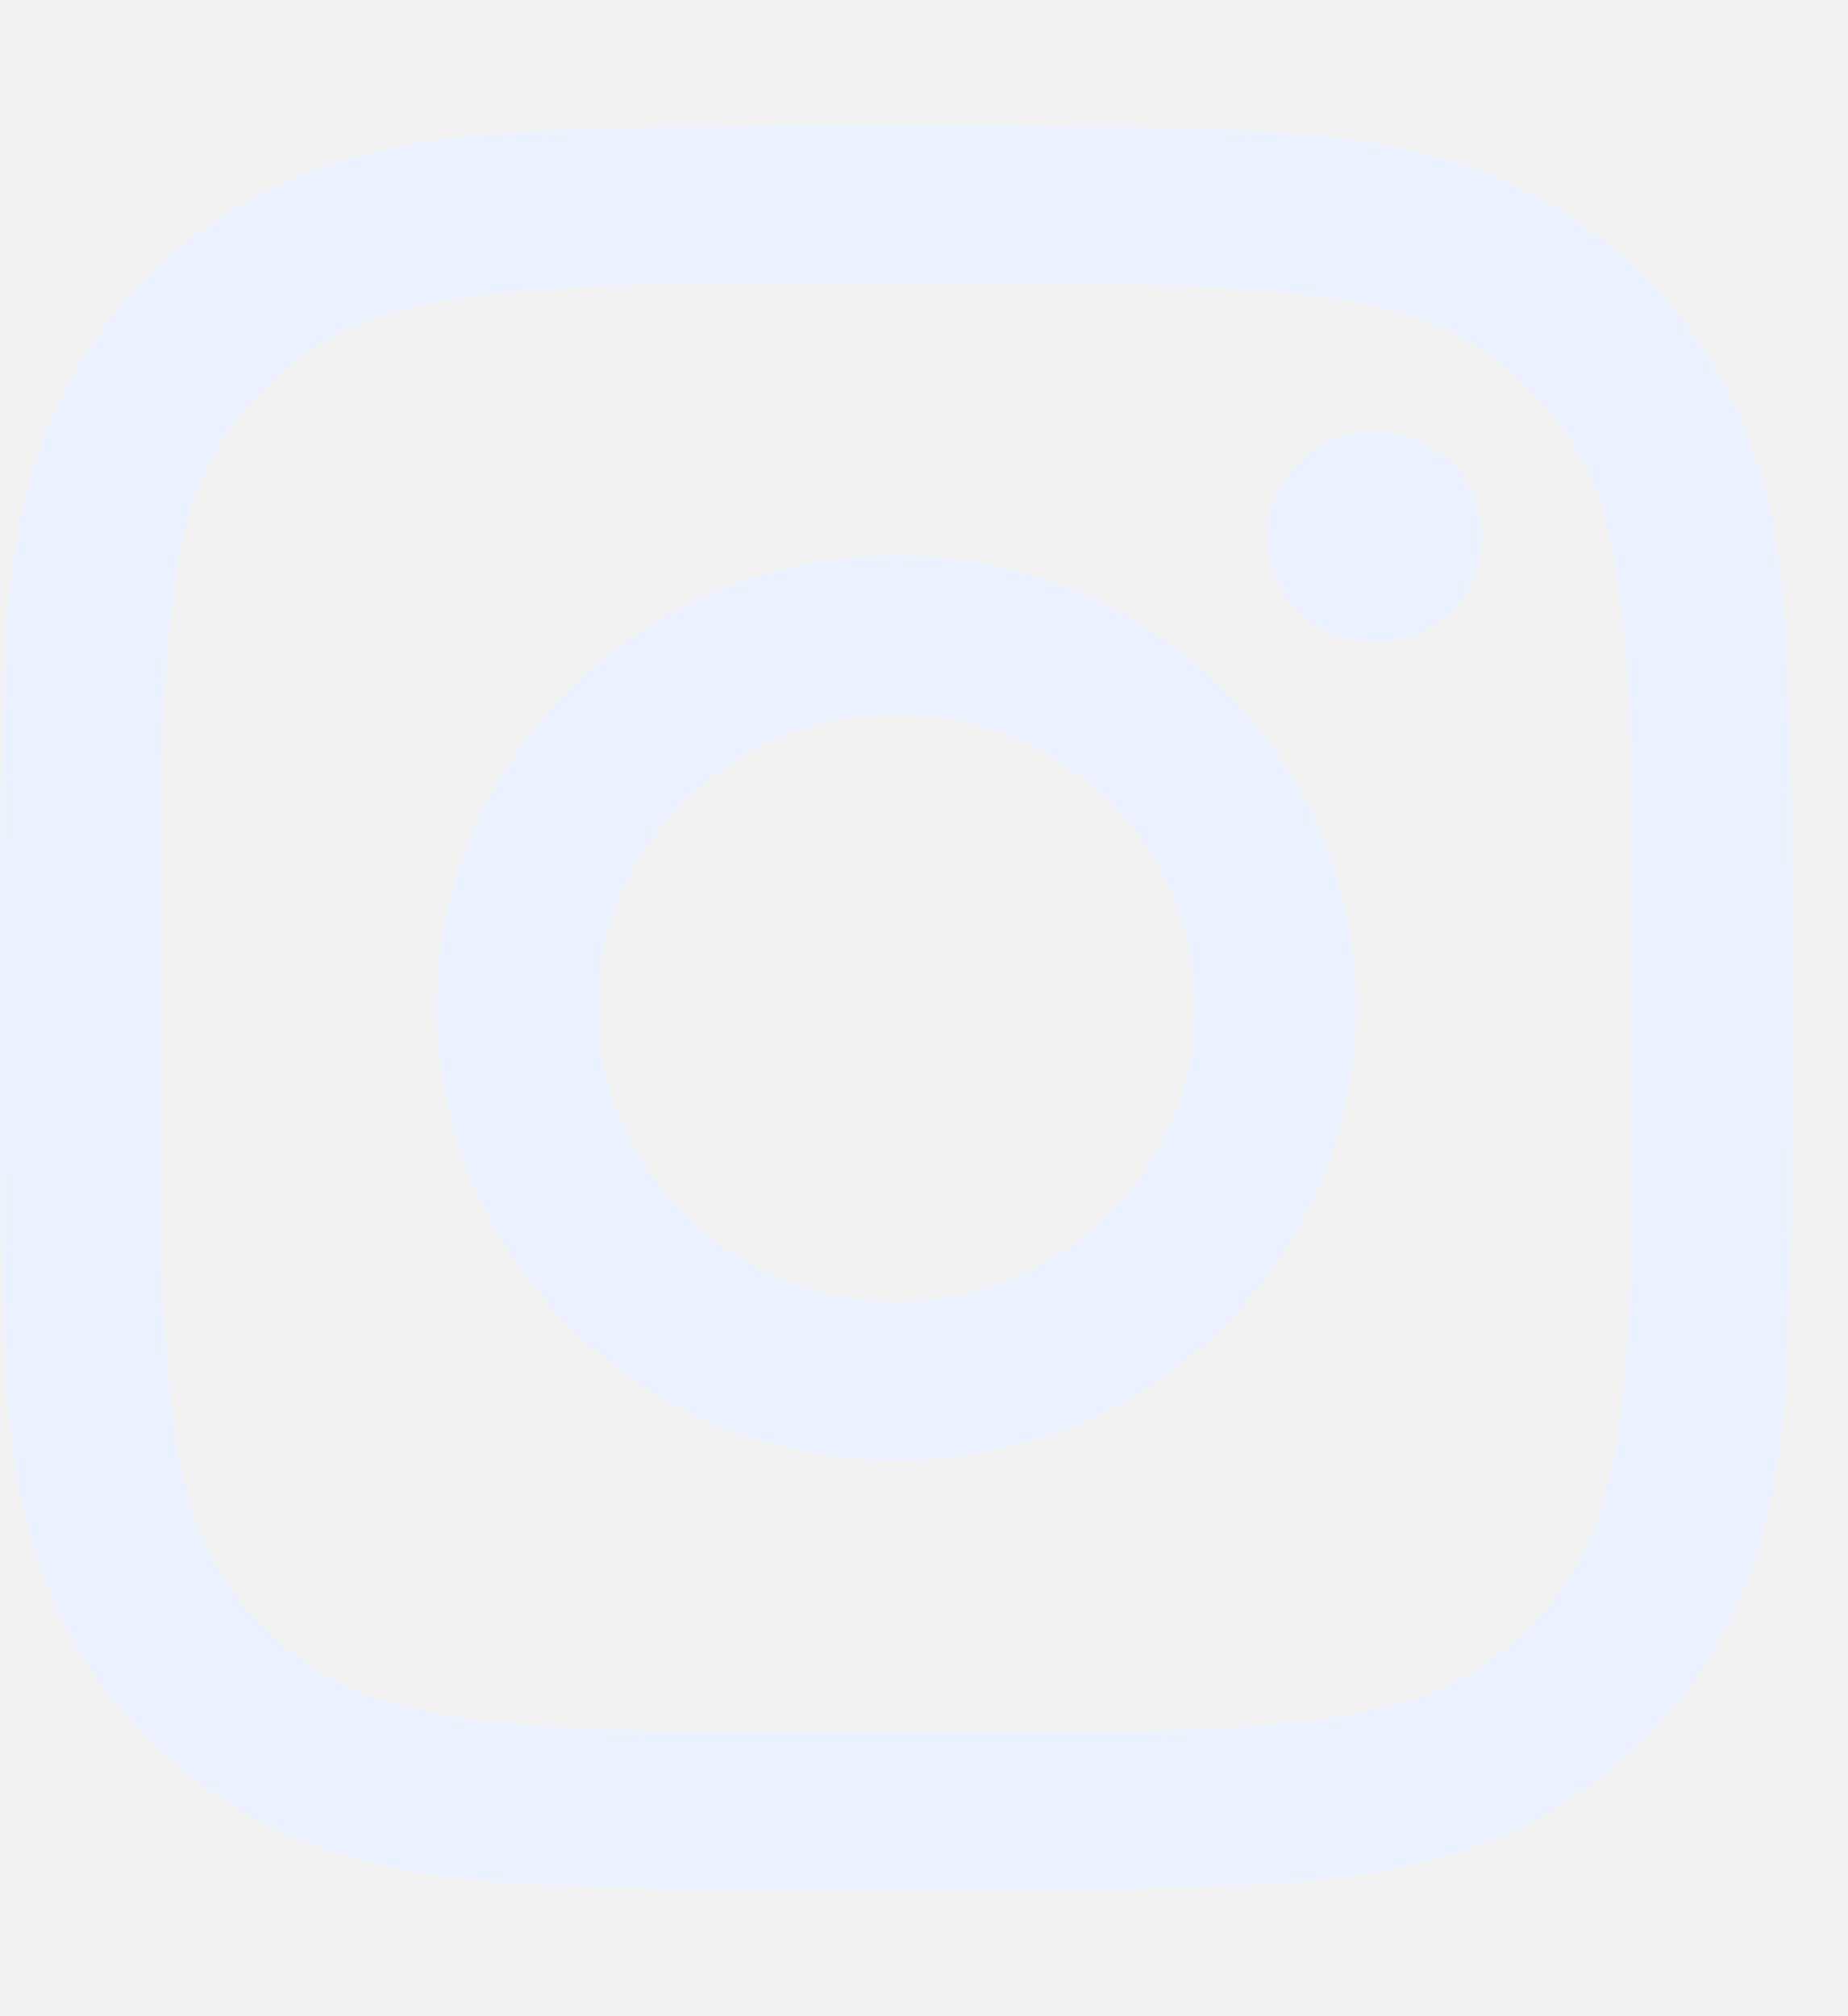
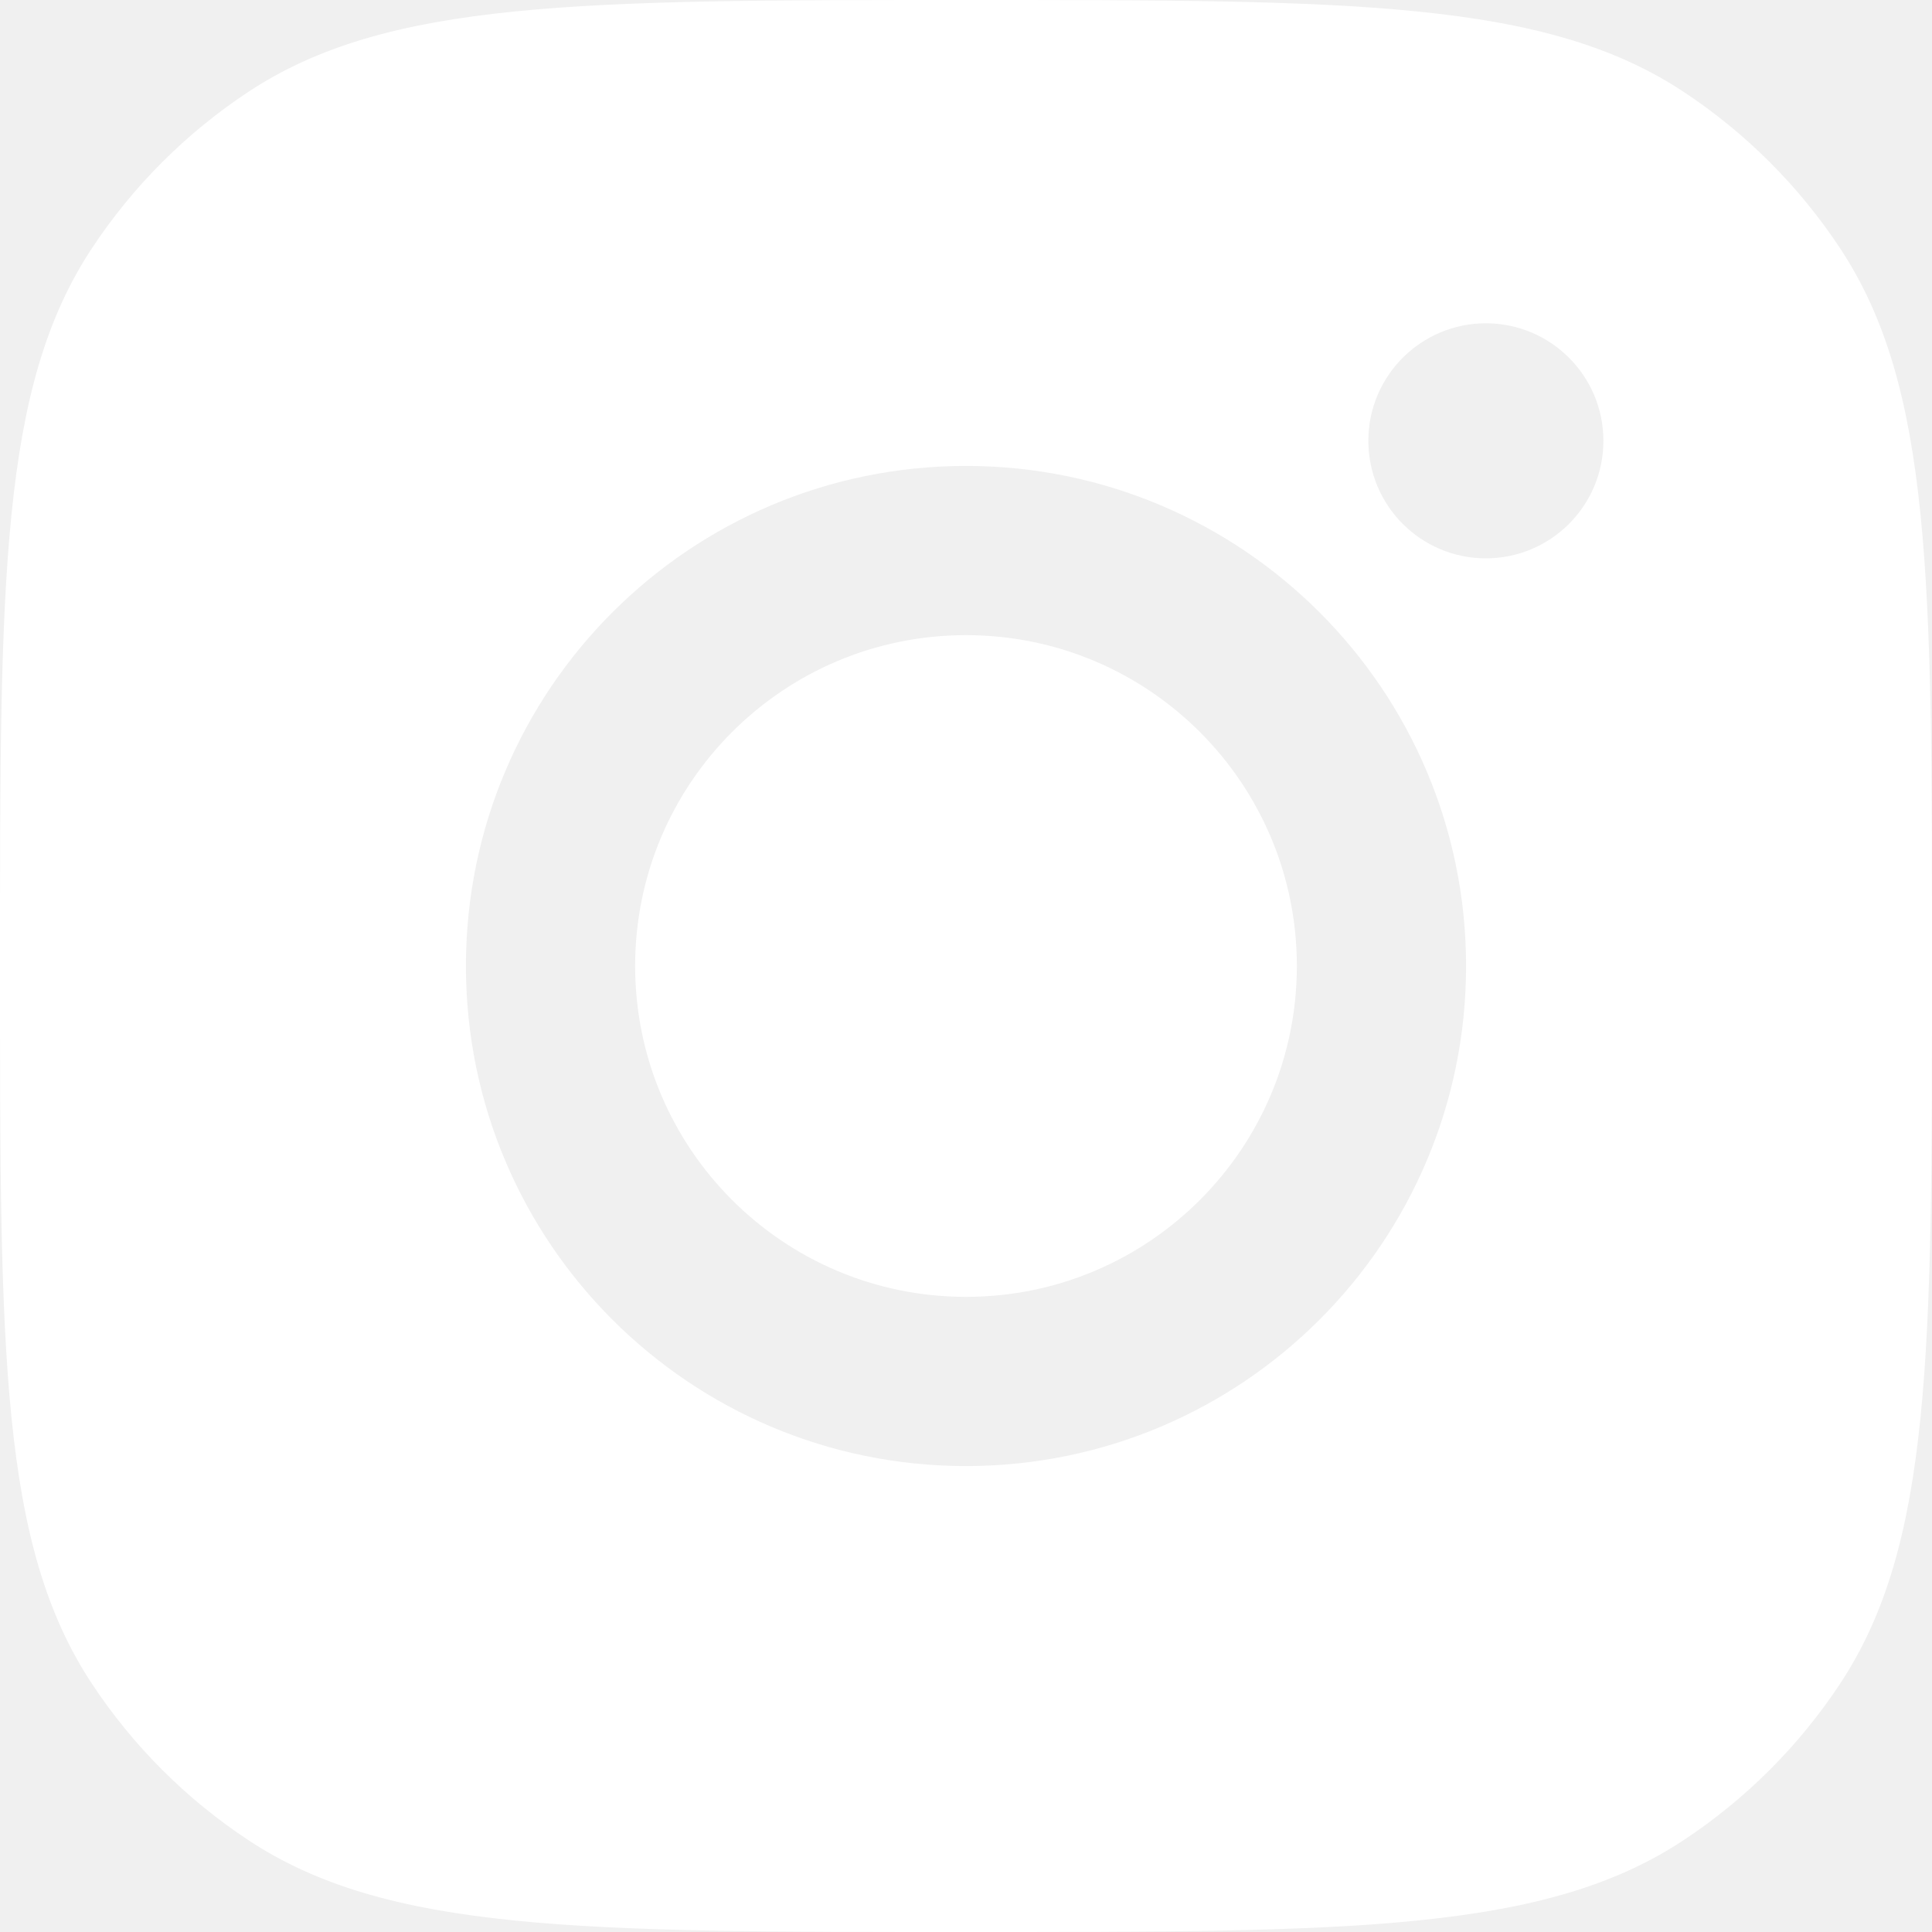
- <svg xmlns="http://www.w3.org/2000/svg" width="22" height="24" viewBox="0 0 22 24" fill="none">
-   <g clip-path="url(#clip0_9067_818)">
-     <path d="M10.671 6.61C7.643 6.61 5.2 9.015 5.2 11.996C5.2 14.977 7.643 17.382 10.671 17.382C13.7 17.382 16.143 14.977 16.143 11.996C16.143 9.015 13.7 6.61 10.671 6.61ZM10.671 15.498C8.714 15.498 7.114 13.927 7.114 11.996C7.114 10.065 8.71 8.494 10.671 8.494C12.633 8.494 14.229 10.065 14.229 11.996C14.229 13.927 12.629 15.498 10.671 15.498ZM17.643 6.39C17.643 7.088 17.071 7.646 16.367 7.646C15.657 7.646 15.091 7.083 15.091 6.39C15.091 5.696 15.662 5.133 16.367 5.133C17.071 5.133 17.643 5.696 17.643 6.39ZM21.267 7.665C21.186 5.982 20.795 4.491 19.543 3.263C18.295 2.035 16.781 1.651 15.071 1.566C13.309 1.468 8.029 1.468 6.267 1.566C4.562 1.646 3.048 2.03 1.795 3.258C0.543 4.487 0.157 5.977 0.071 7.66C-0.029 9.394 -0.029 14.593 0.071 16.327C0.152 18.01 0.543 19.501 1.795 20.729C3.048 21.957 4.557 22.341 6.267 22.426C8.029 22.524 13.309 22.524 15.071 22.426C16.781 22.346 18.295 21.962 19.543 20.729C20.791 19.501 21.181 18.01 21.267 16.327C21.367 14.593 21.367 9.399 21.267 7.665ZM18.991 18.188C18.619 19.107 17.9 19.815 16.962 20.185C15.557 20.733 12.224 20.607 10.671 20.607C9.119 20.607 5.781 20.729 4.381 20.185C3.448 19.819 2.729 19.112 2.352 18.188C1.795 16.805 1.924 13.524 1.924 11.996C1.924 10.468 1.8 7.182 2.352 5.804C2.724 4.885 3.443 4.177 4.381 3.807C5.786 3.258 9.119 3.385 10.671 3.385C12.224 3.385 15.562 3.263 16.962 3.807C17.895 4.173 18.614 4.88 18.991 5.804C19.548 7.187 19.419 10.468 19.419 11.996C19.419 13.524 19.548 16.81 18.991 18.188Z" fill="#ECF1FF" />
-   </g>
-   <defs>
-     <clipPath id="clip0_9067_818">
-       <rect width="21.333" height="24" fill="white" transform="translate(1.52588e-05 0.000732422)" />
-     </clipPath>
-   </defs>
+ <svg xmlns="http://www.w3.org/2000/svg" width="12" height="12" viewBox="0 0 12 12" fill="none">
+   <path fill-rule="evenodd" clip-rule="evenodd" d="M0 6C0 3.603 0 2.405 0.571 1.542C0.826 1.156 1.156 0.826 1.542 0.571C2.405 0 3.603 0 6 0C8.397 0 9.595 0 10.458 0.571C10.844 0.826 11.174 1.156 11.429 1.542C12 2.405 12 3.603 12 6C12 8.397 12 9.595 11.429 10.458C11.174 10.844 10.844 11.174 10.458 11.429C9.595 12 8.397 12 6 12C3.603 12 2.405 12 1.542 11.429C1.156 11.174 0.826 10.844 0.571 10.458C0 9.595 0 8.397 0 6ZM9.106 6C9.106 7.716 7.715 9.106 6 9.106C4.284 9.106 2.894 7.716 2.894 6C2.894 4.285 4.284 2.894 6 2.894C7.715 2.894 9.106 4.285 9.106 6ZM6 8.055C7.135 8.055 8.055 7.135 8.055 6C8.055 4.865 7.135 3.945 6 3.945C4.865 3.945 3.945 4.865 3.945 6C3.945 7.135 4.865 8.055 6 8.055ZM9.229 3.468C9.632 3.468 9.959 3.141 9.959 2.738C9.959 2.335 9.632 2.008 9.229 2.008C8.826 2.008 8.499 2.335 8.499 2.738C8.499 3.141 8.826 3.468 9.229 3.468Z" fill="white" />
</svg>
